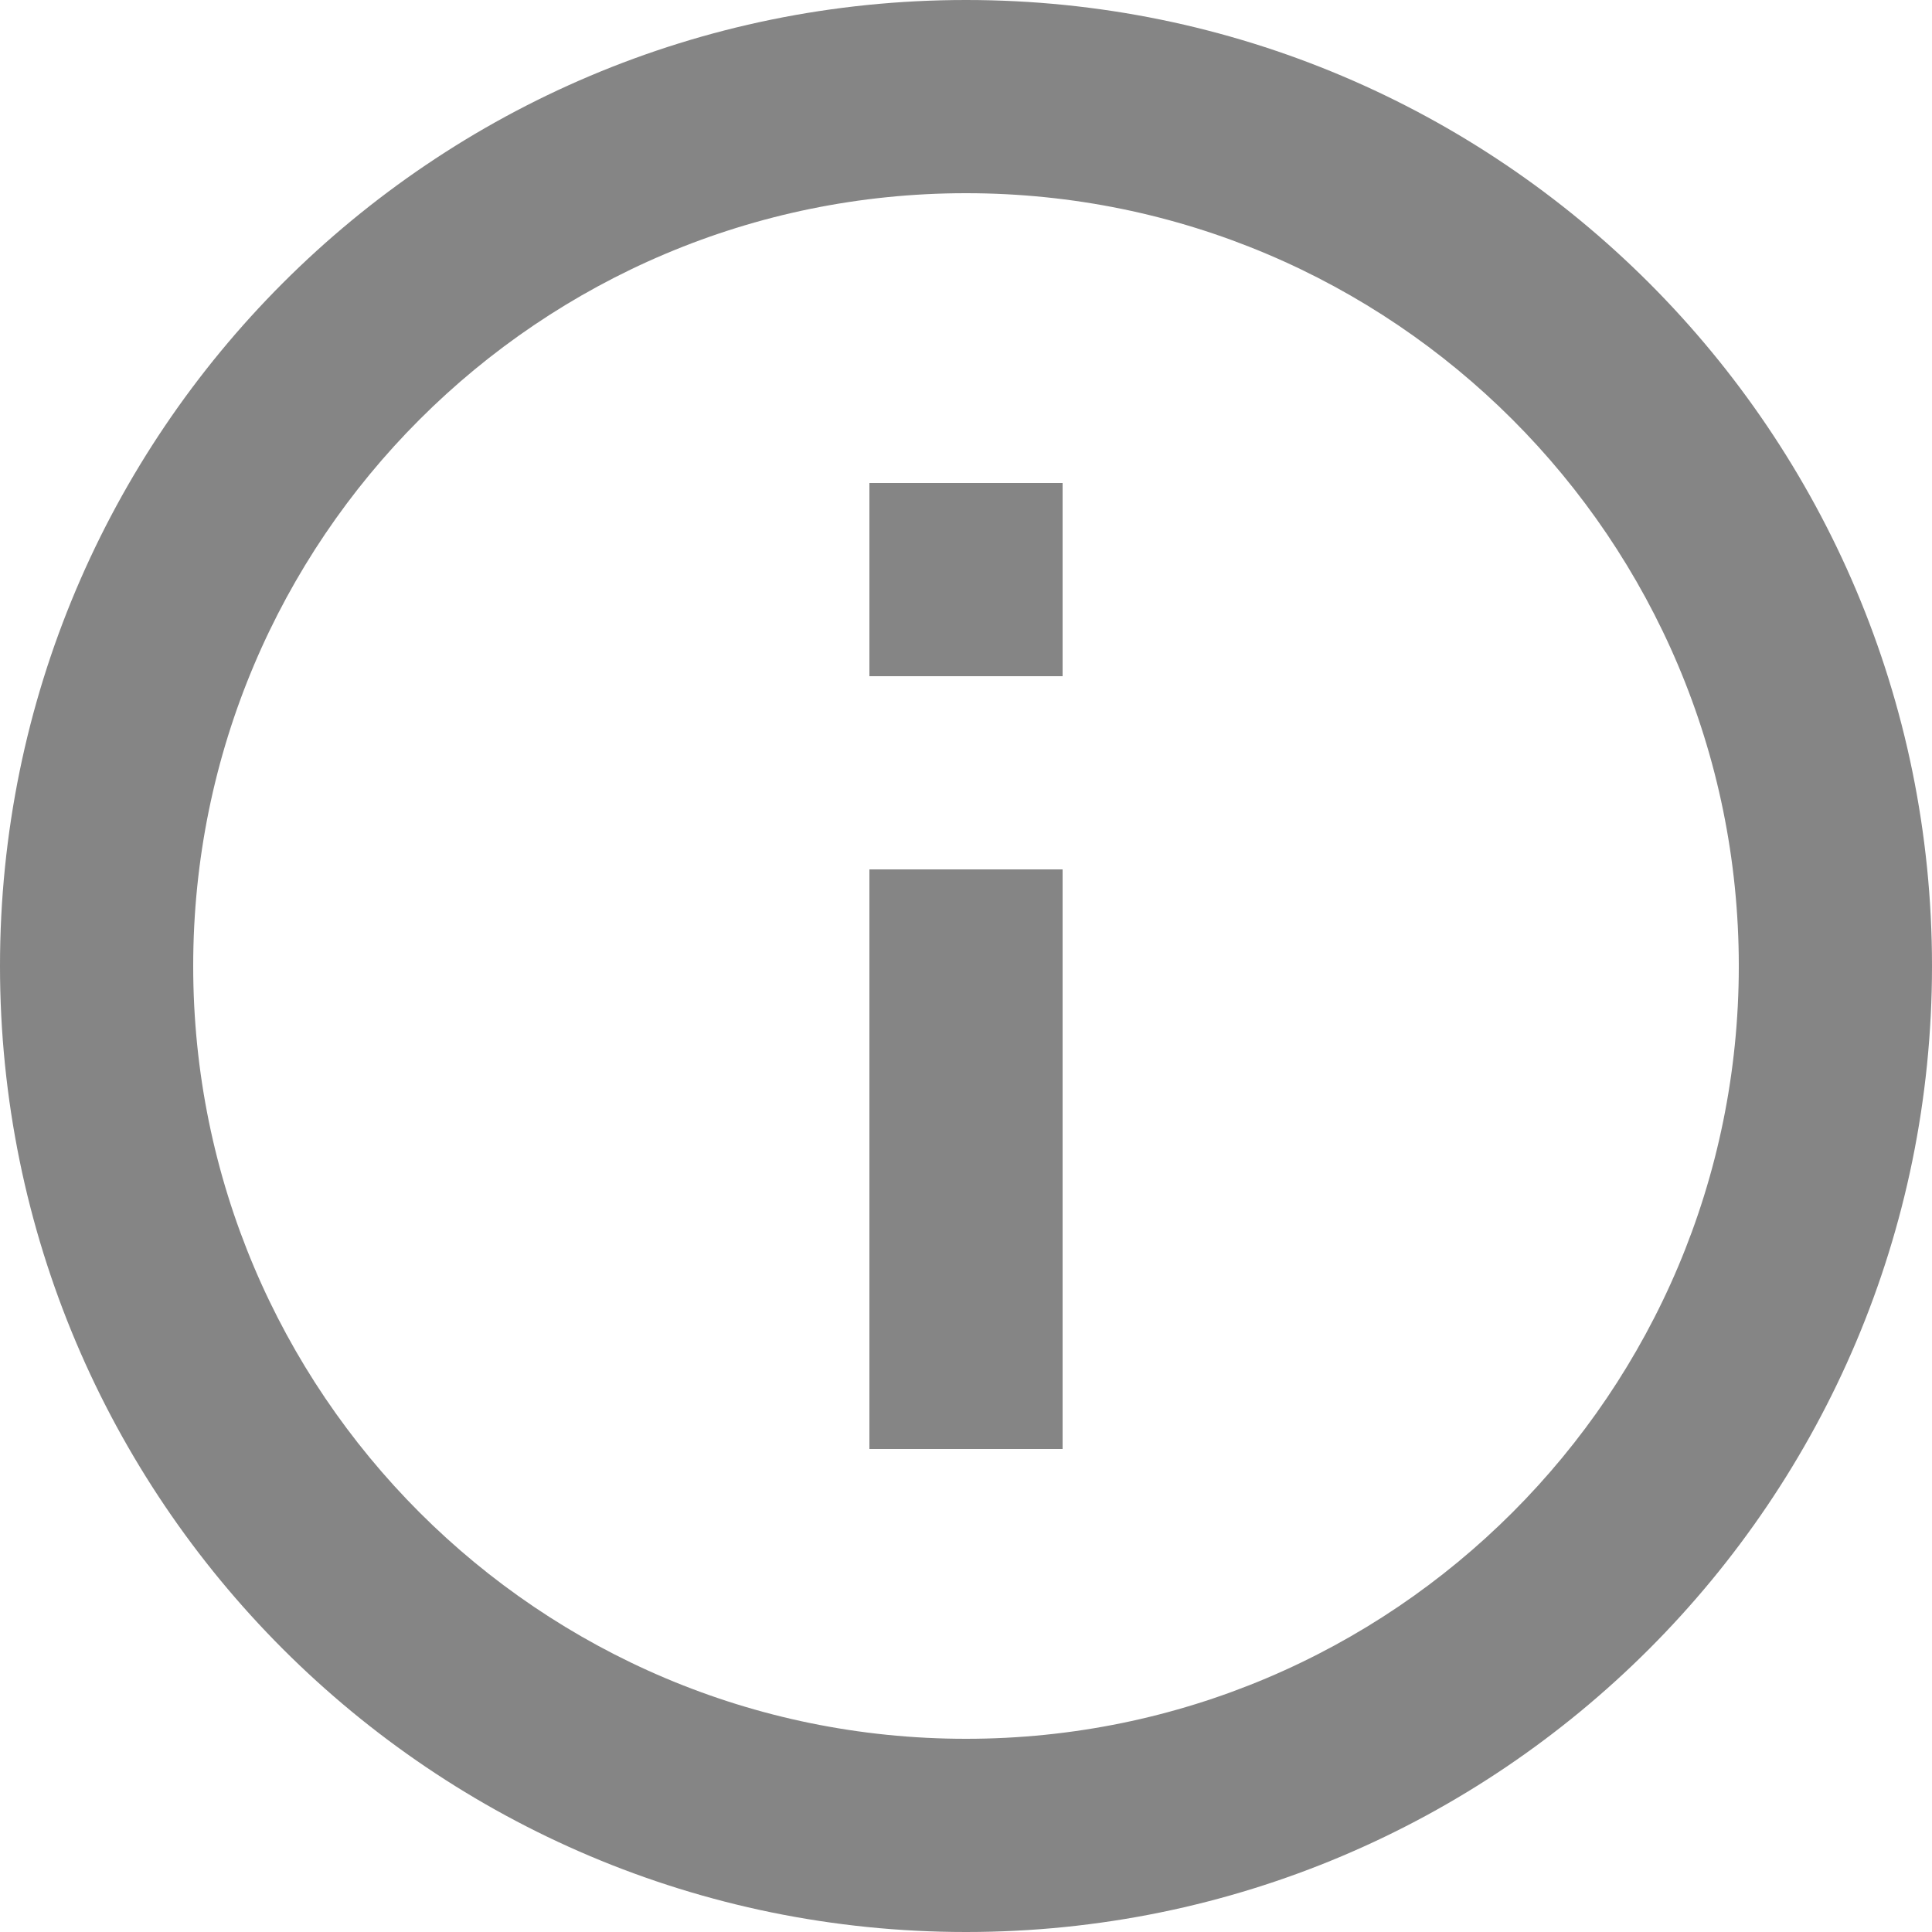
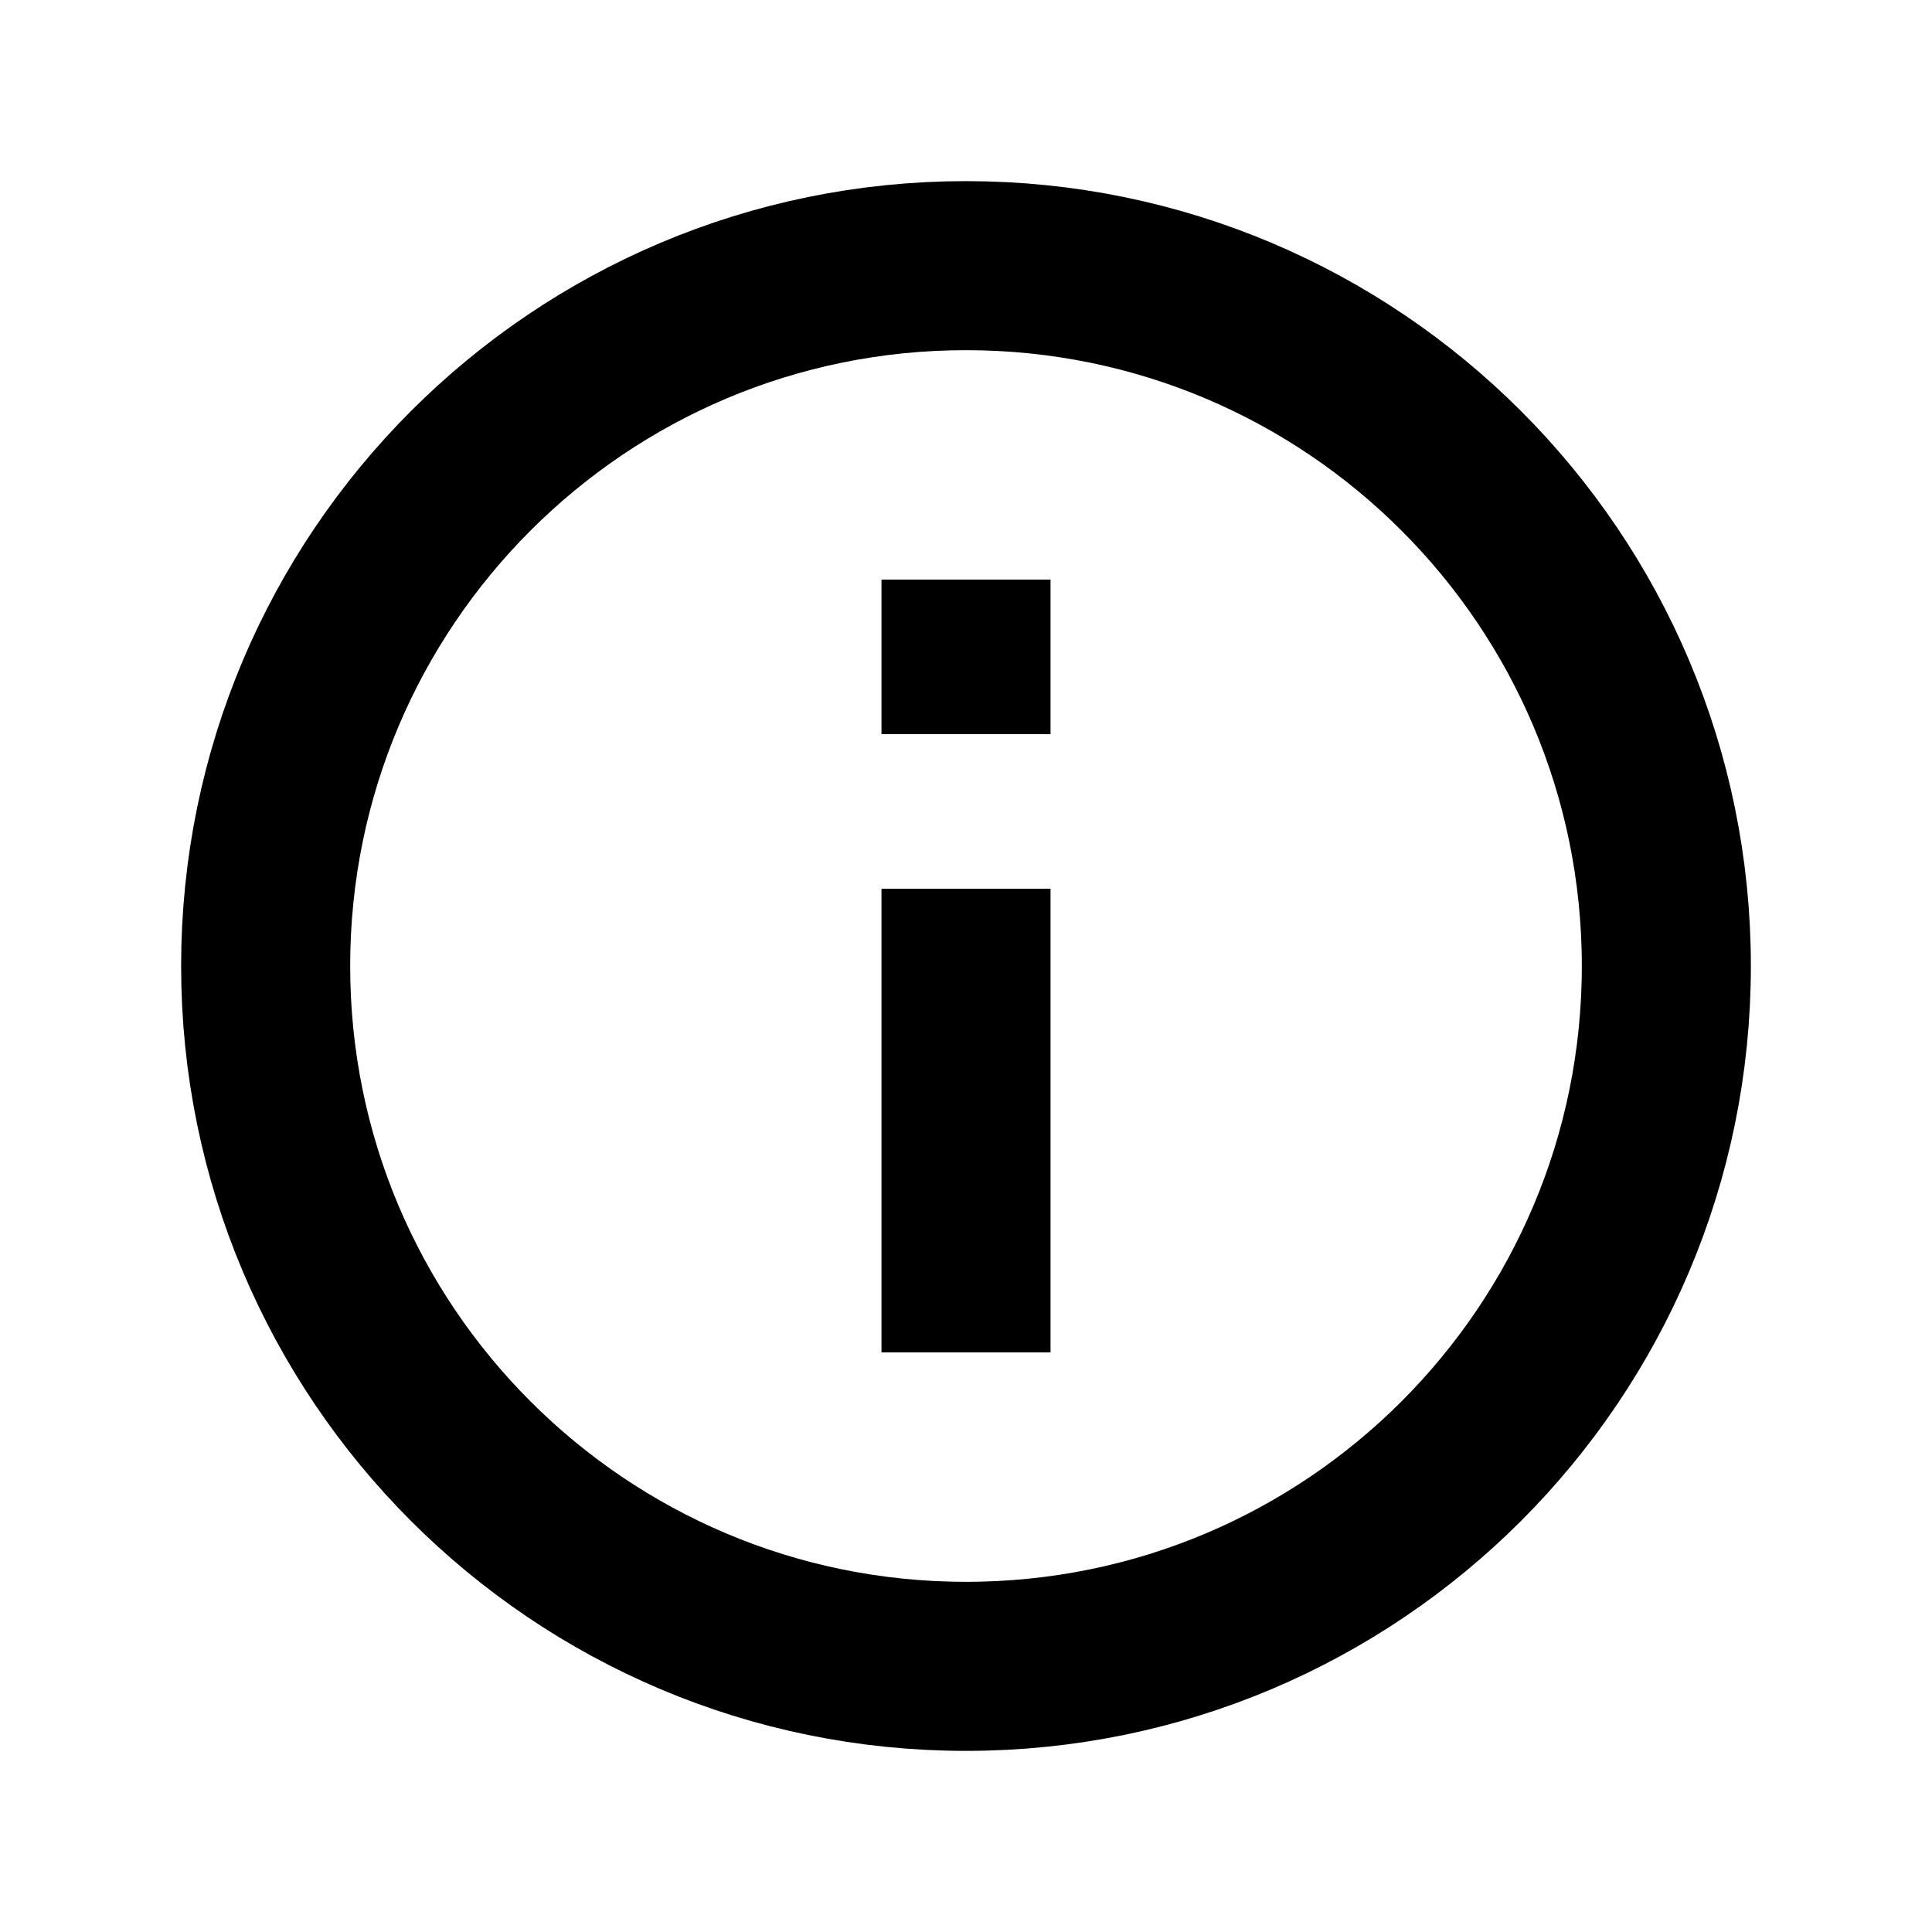
- <svg xmlns="http://www.w3.org/2000/svg" viewBox="0 0 20 20">
-   <defs>
-     <style>.cls-2{fill:#666}</style>
-   </defs>
-   <g id="Layer_2" data-name="Layer 2">
-     <g id="Layer_1-2" data-name="Layer 1">
-       <g id="Quiz" style="opacity:.8">
-         <g id="Quiz-Landing">
-           <g id="question">
-             <g id="icon---info">
-               <path id="Shape" d="M10 0a10 10 0 1 0 10 10A10 10 0 0 0 10 0Zm0 18a8 8 0 1 1 8-8 8 8 0 0 1-8 8Z" class="cls-2" />
-               <path id="Shape-2" d="M9 9h2v6H9Zm0-4h2v2H9Z" class="cls-2" data-name="Shape" />
-             </g>
-           </g>
-         </g>
-       </g>
-     </g>
-   </g>
+ <svg xmlns="http://www.w3.org/2000/svg" class="icon-info" aria-hidden="true" focusable="false" width="20" height="20" viewBox="0 0 20 20" fill="none" stroke="currentColor" stroke-width="1.75">
+   <circle cx="10" cy="10" r="7.25" />
+   <path d="M10 6V7.6M10 9.2V14" />
</svg>
